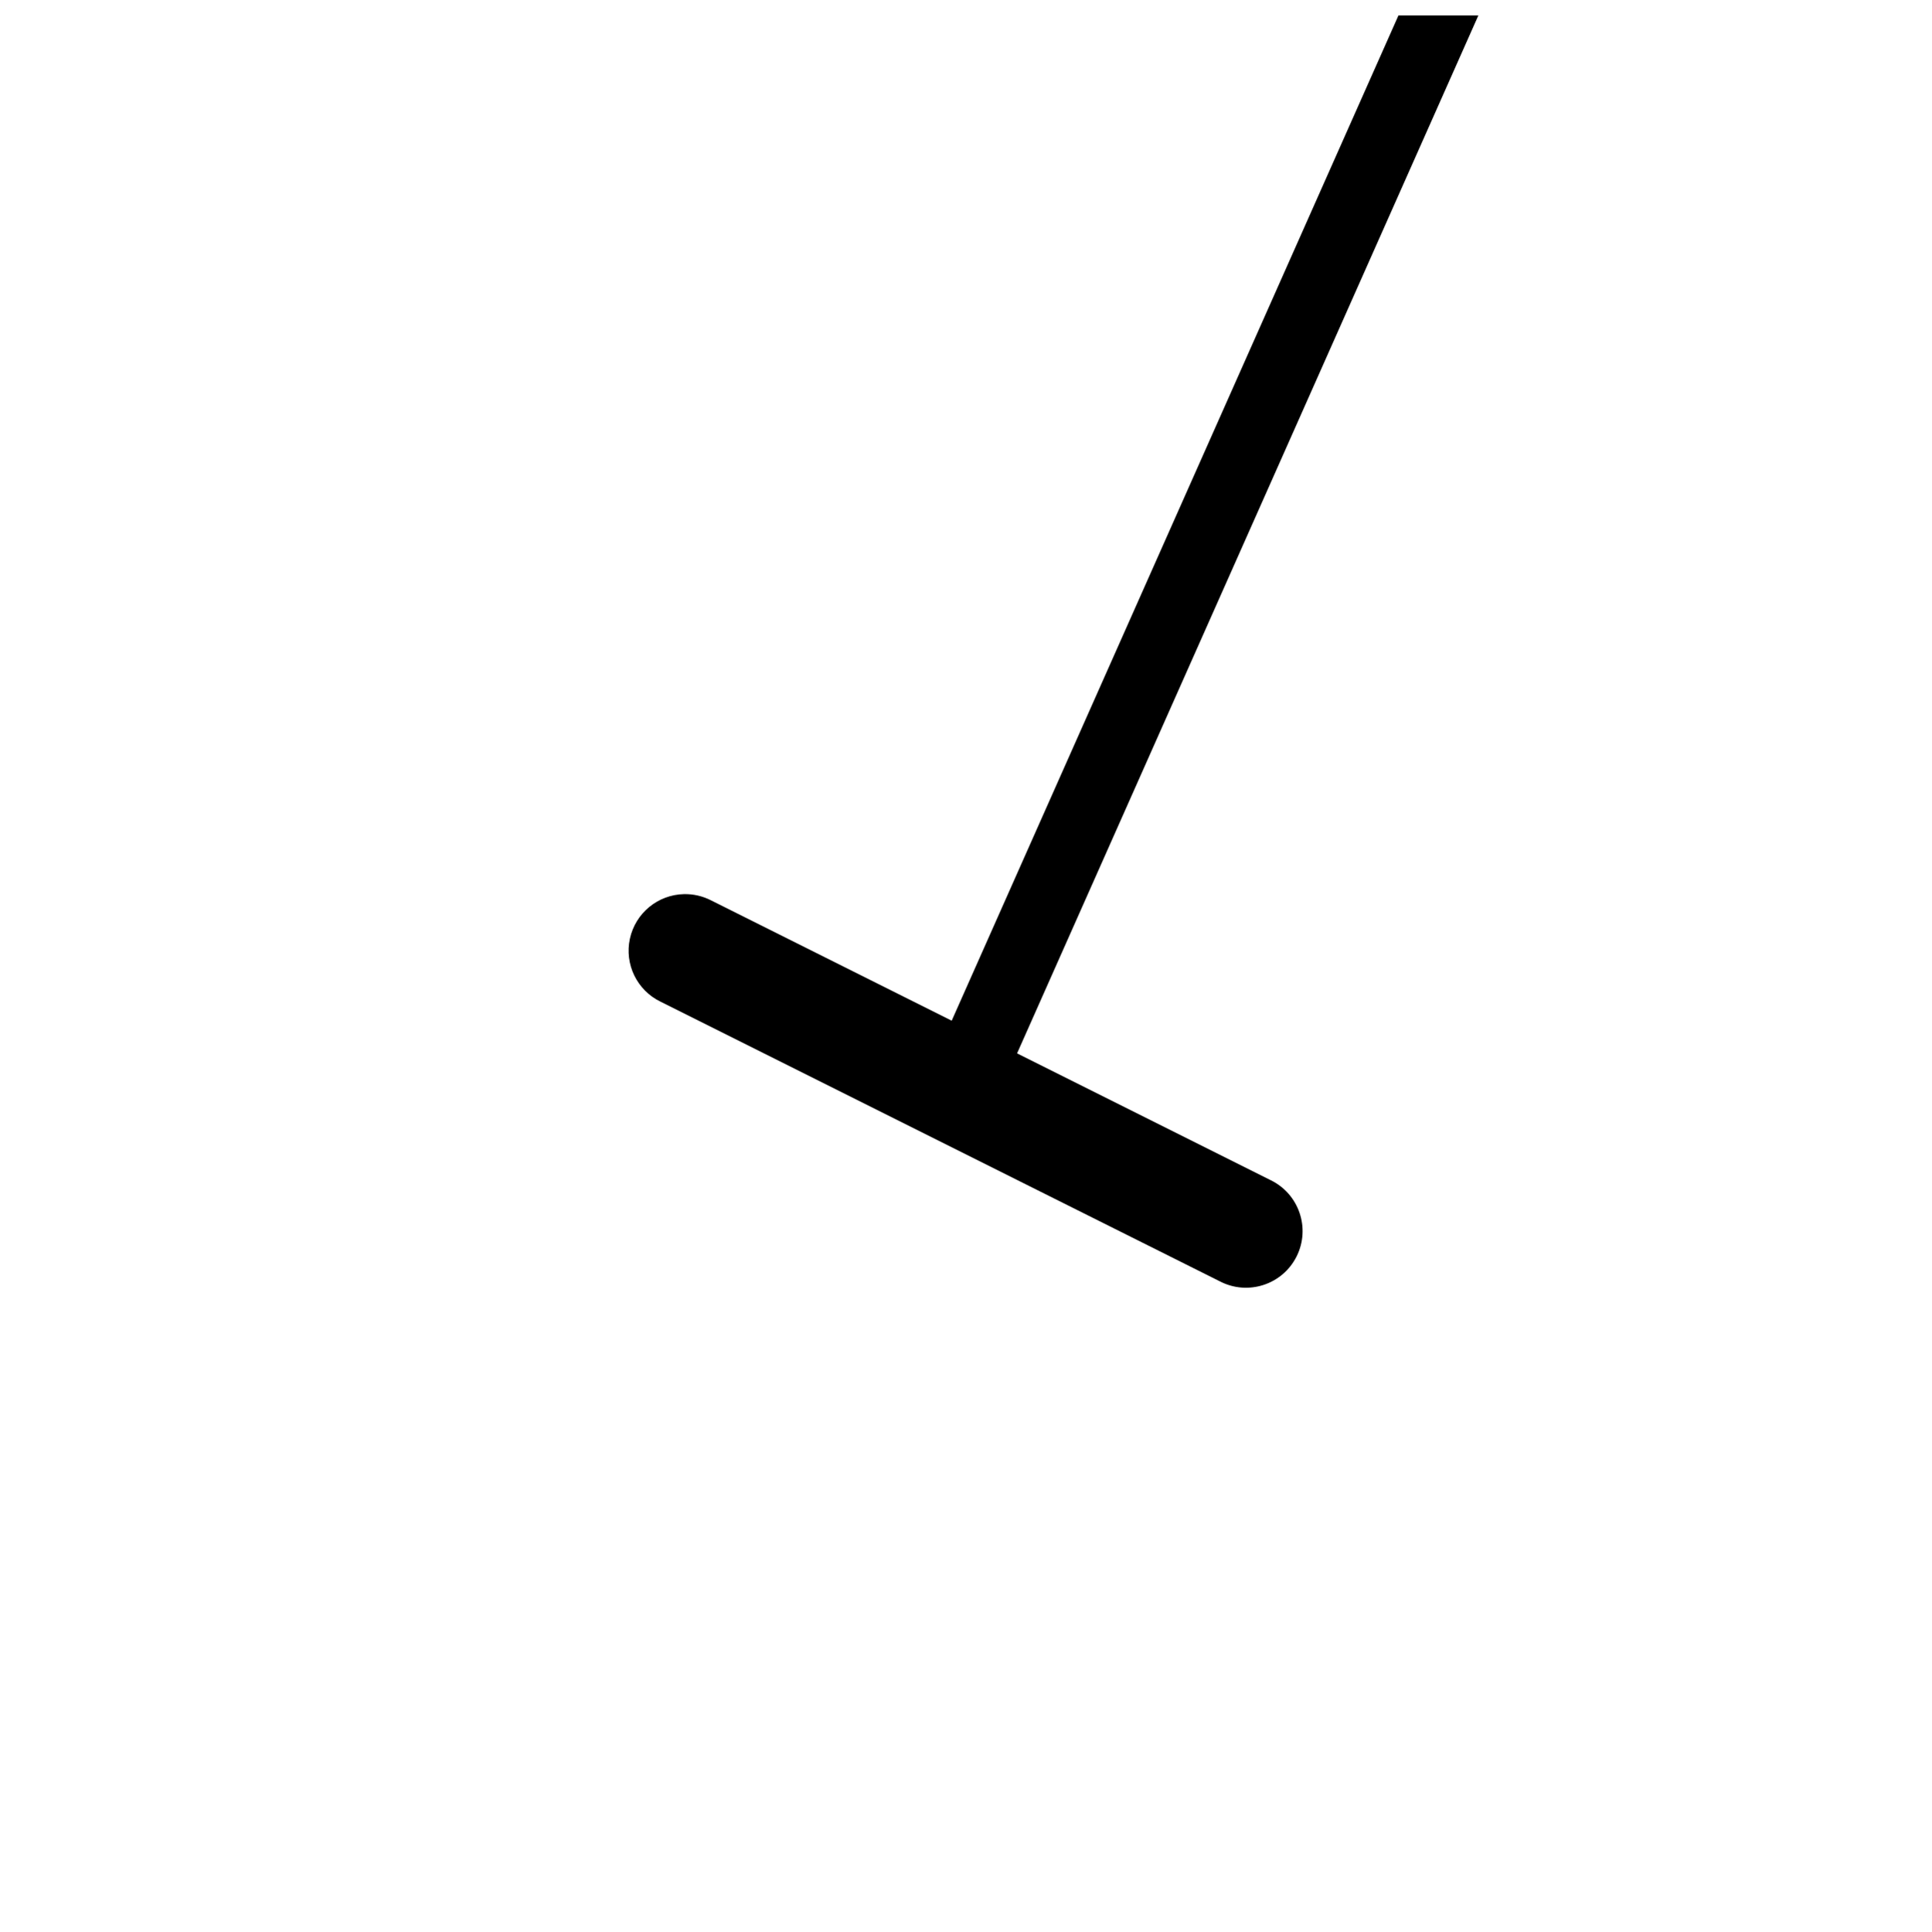
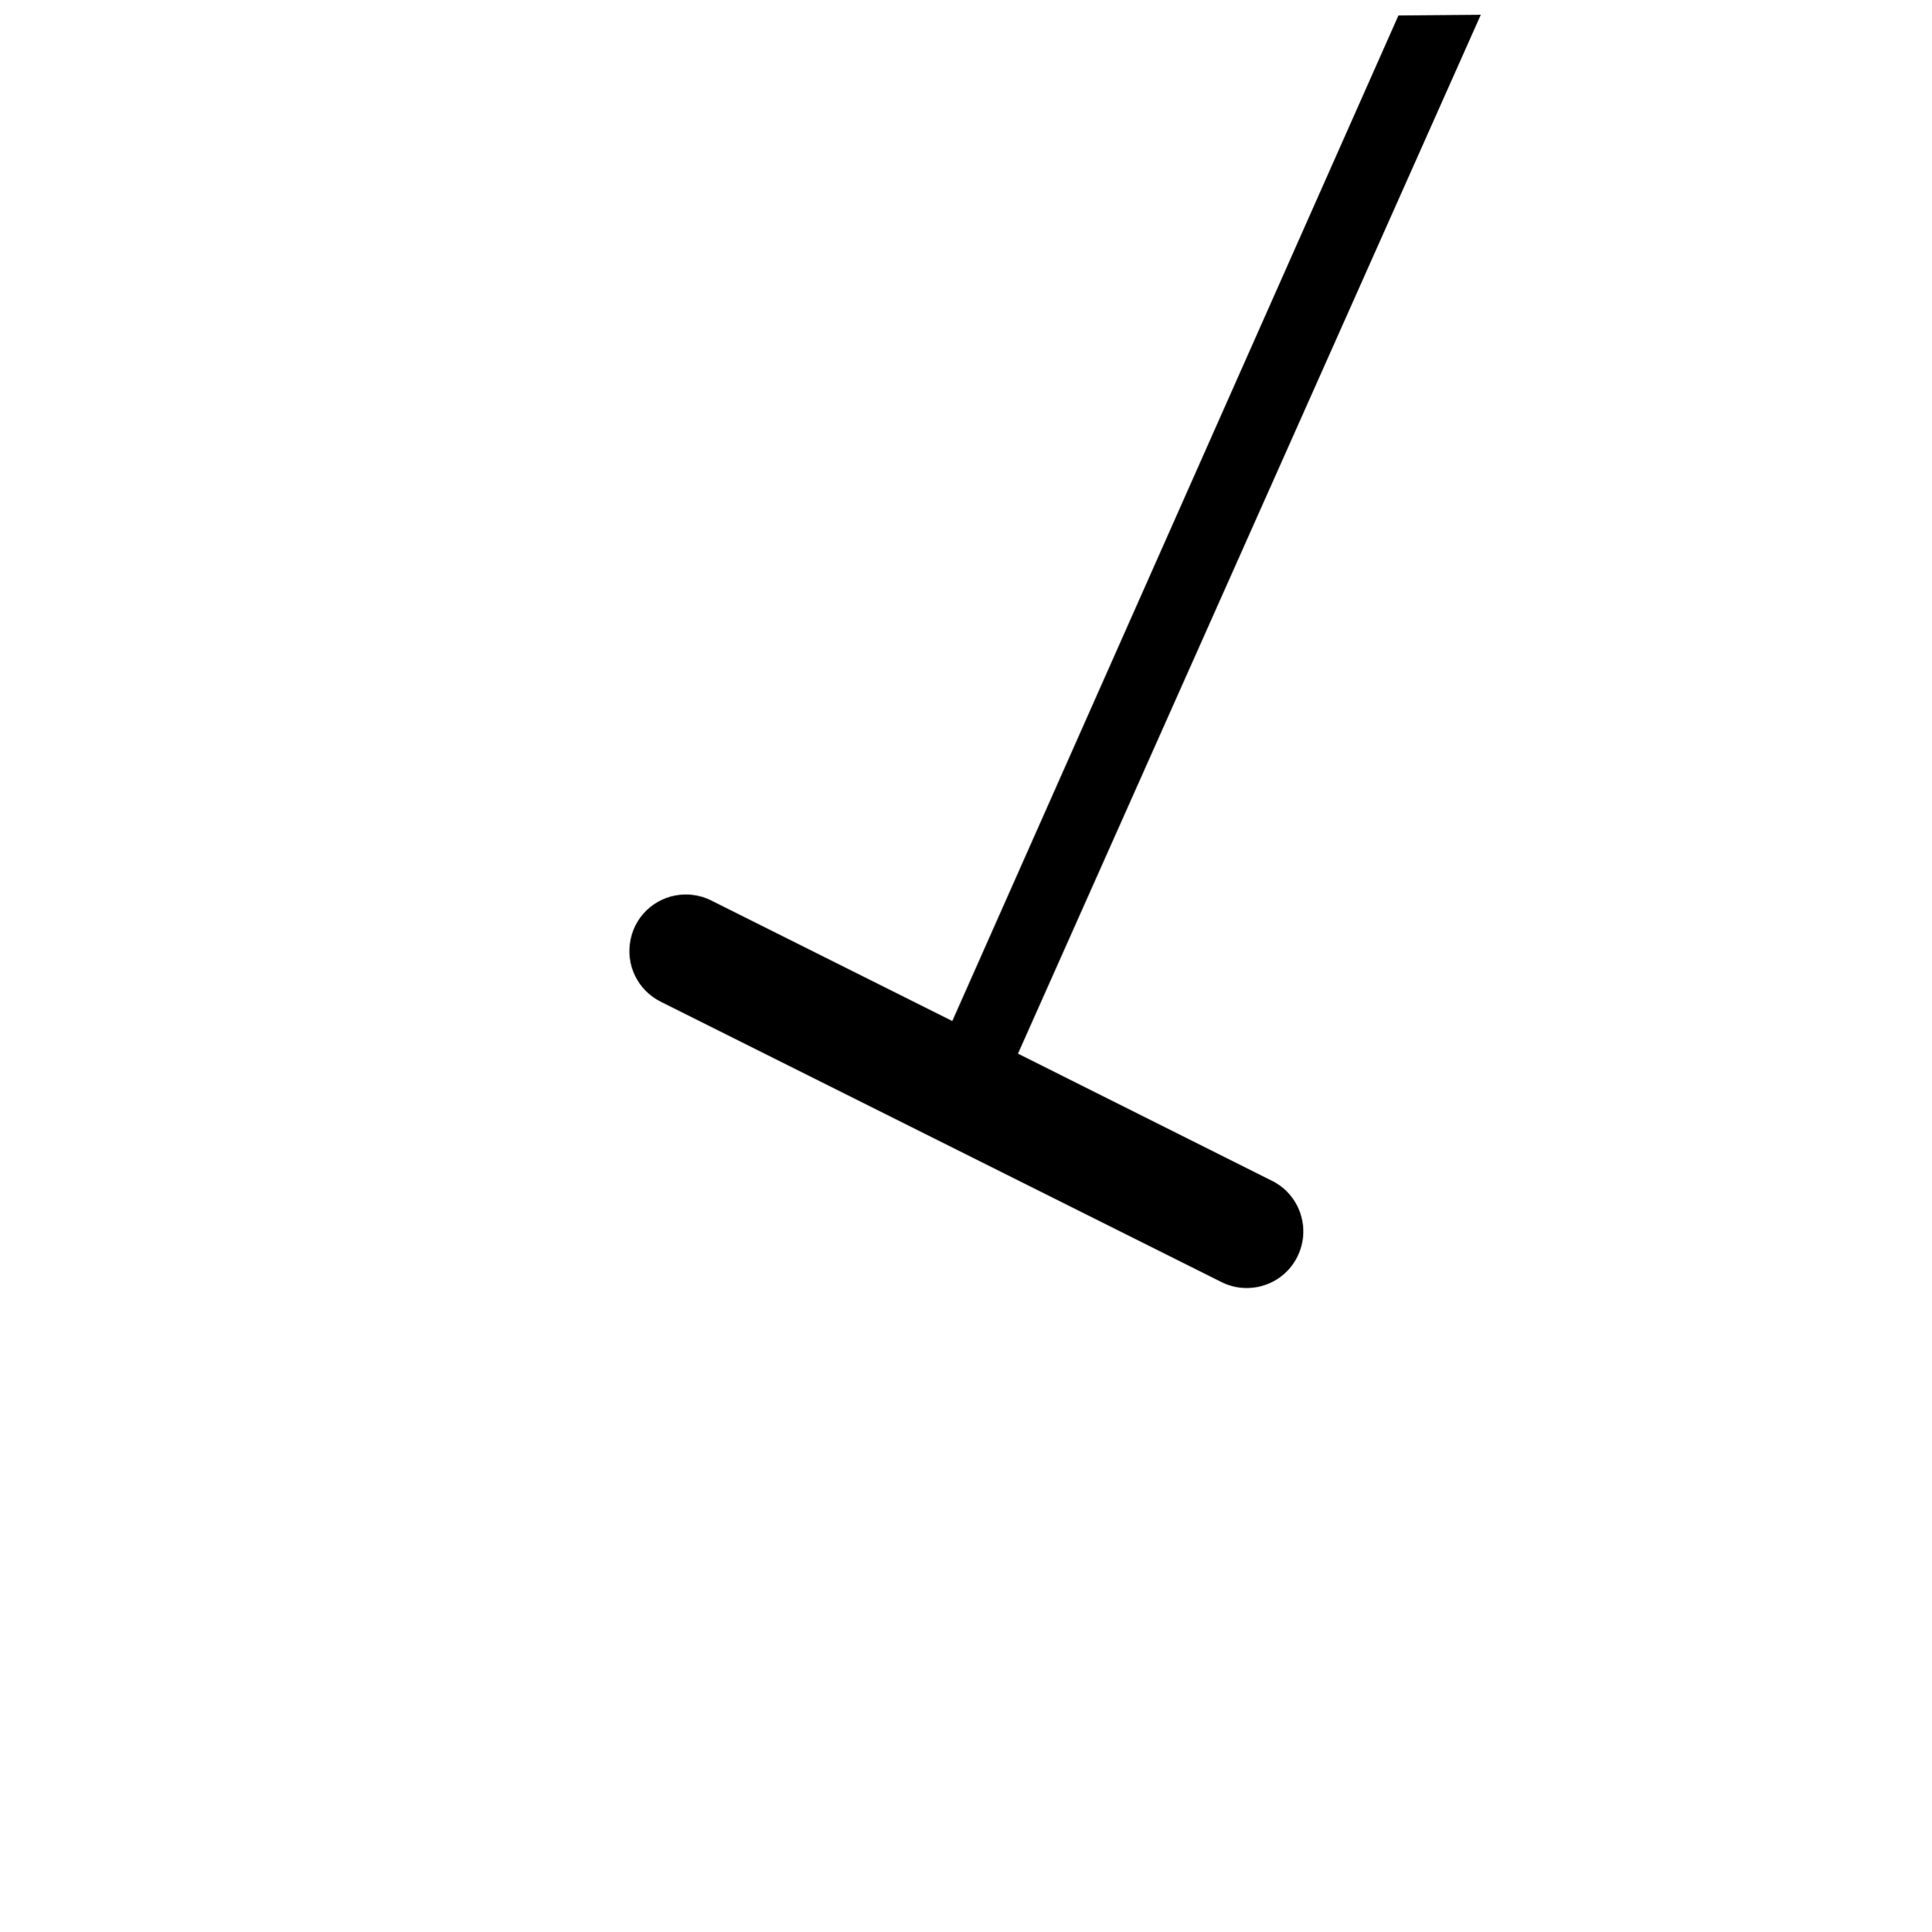
- <svg xmlns="http://www.w3.org/2000/svg" version="1.0" height="580" width="580">
-   <path d="M 420,4.639 285.82,306.543 213.604,270.434 c -2.529,-1.31 -5.347,-1.963 -8.195,-1.9 -7.858,0.174 -14.573,5.71 -16.24,13.391 -1.667,7.681 2.149,15.505 9.229,18.92 l 168,84 c 8.42,4.35 18.771,0.974 23.01,-7.502 4.239,-8.476 0.729,-18.781 -7.803,-22.908 L 305.457,316.359 444,4.639 Z" id="rect3987" />
+ <svg xmlns="http://www.w3.org/2000/svg" version="1.0" viewBox="0 0 580 580">
+   <path d="m420 4.64-134 302-72.2-36.1c-2.53-1.31-5.35-1.96-8.2-1.9-7.86.174-14.6 5.71-16.2 13.4-1.67 7.68 2.15 15.5 9.23 18.9l168 84c8.42 4.35 18.8.974 23-7.5 4.24-8.48.729-18.8-7.8-22.9l-76.1-38.1 139-312z" />
</svg>
